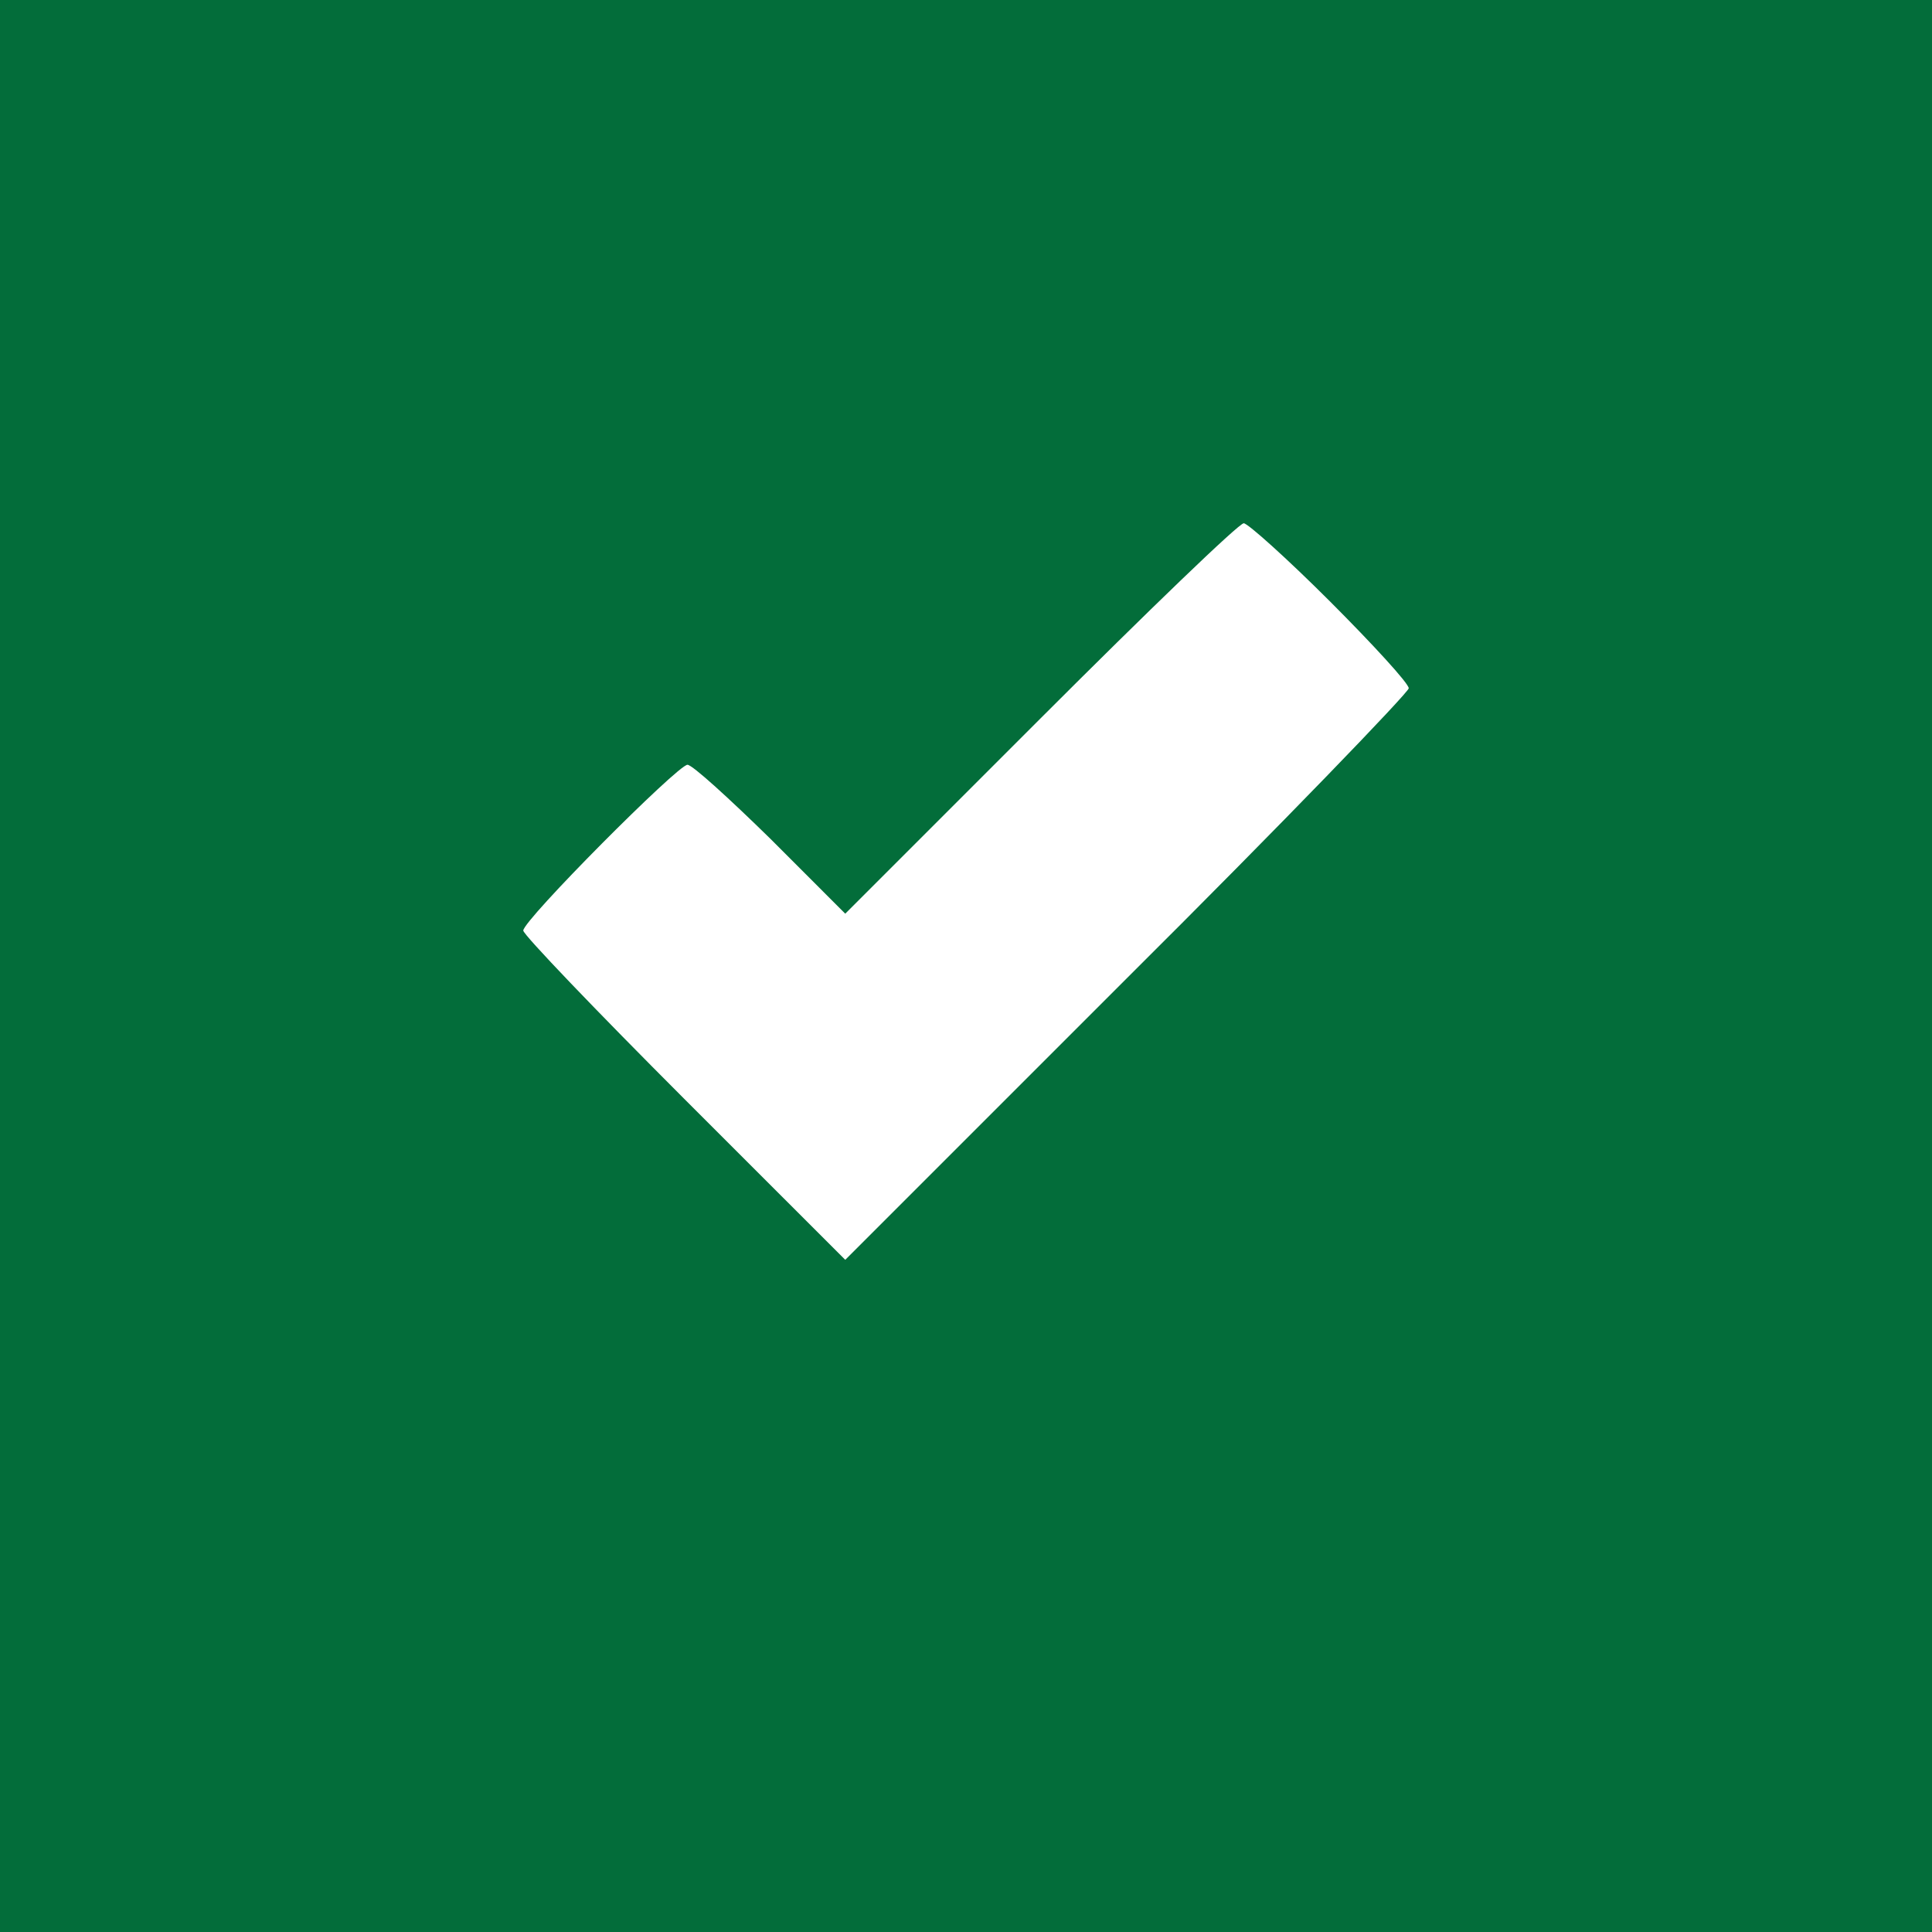
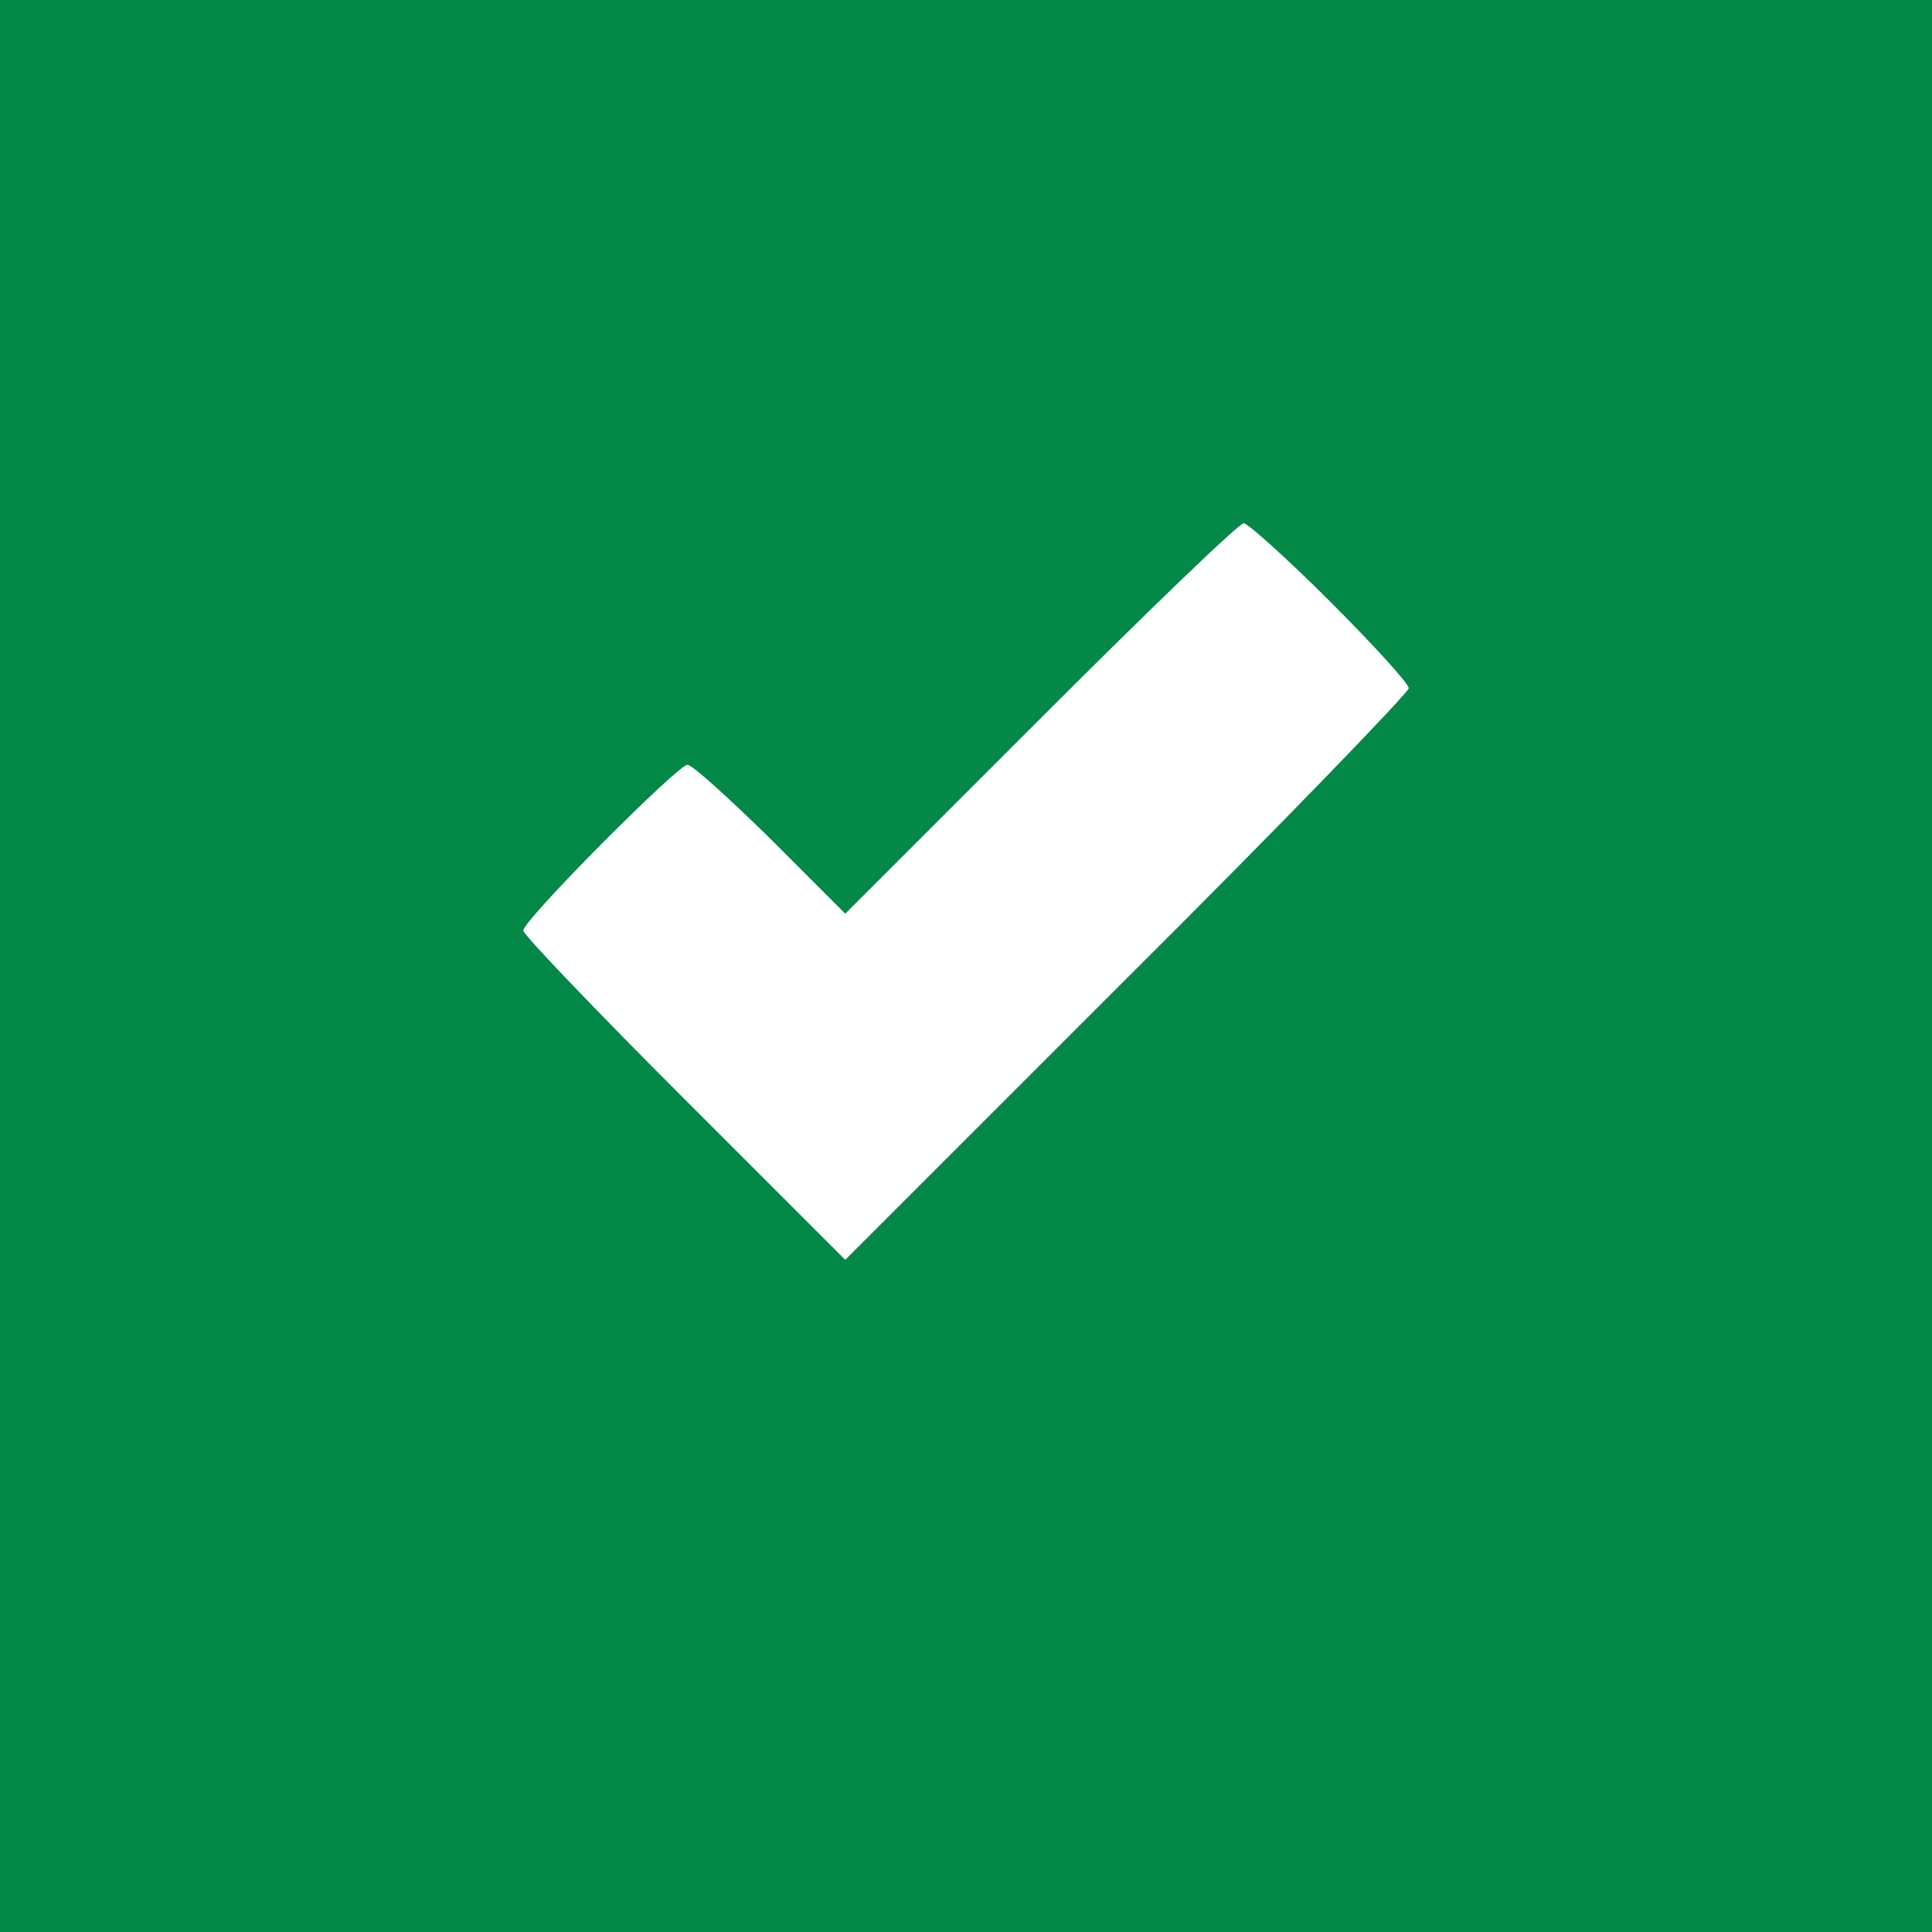
<svg xmlns="http://www.w3.org/2000/svg" width="50" height="50" viewBox="0 0 50 50" fill="none">
-   <path d="M0 25V50H25H50V25V-1.49012e-06H25H0V25ZM34.417 15.562C35.542 16.688 36.458 17.688 36.458 17.812C36.458 17.917 33.188 21.312 29.167 25.312L21.875 32.604L17.708 28.438C15.417 26.146 13.542 24.188 13.542 24.083C13.542 23.812 17.542 19.792 17.792 19.792C17.917 19.792 18.875 20.667 19.938 21.708L21.875 23.646L26.938 18.583C29.708 15.812 32.062 13.542 32.188 13.542C32.292 13.542 33.312 14.458 34.417 15.562Z" fill="#036D3A" />
+   <path d="M0 25V50H25H50V25V-1.49012e-06H25H0V25ZM34.417 15.562C35.542 16.688 36.458 17.688 36.458 17.812C36.458 17.917 33.188 21.312 29.167 25.312L21.875 32.604L17.708 28.438C15.417 26.146 13.542 24.188 13.542 24.083C13.542 23.812 17.542 19.792 17.792 19.792C17.917 19.792 18.875 20.667 19.938 21.708L21.875 23.646L26.938 18.583C29.708 15.812 32.062 13.542 32.188 13.542C32.292 13.542 33.312 14.458 34.417 15.562Z" fill="#048848" />
</svg>
